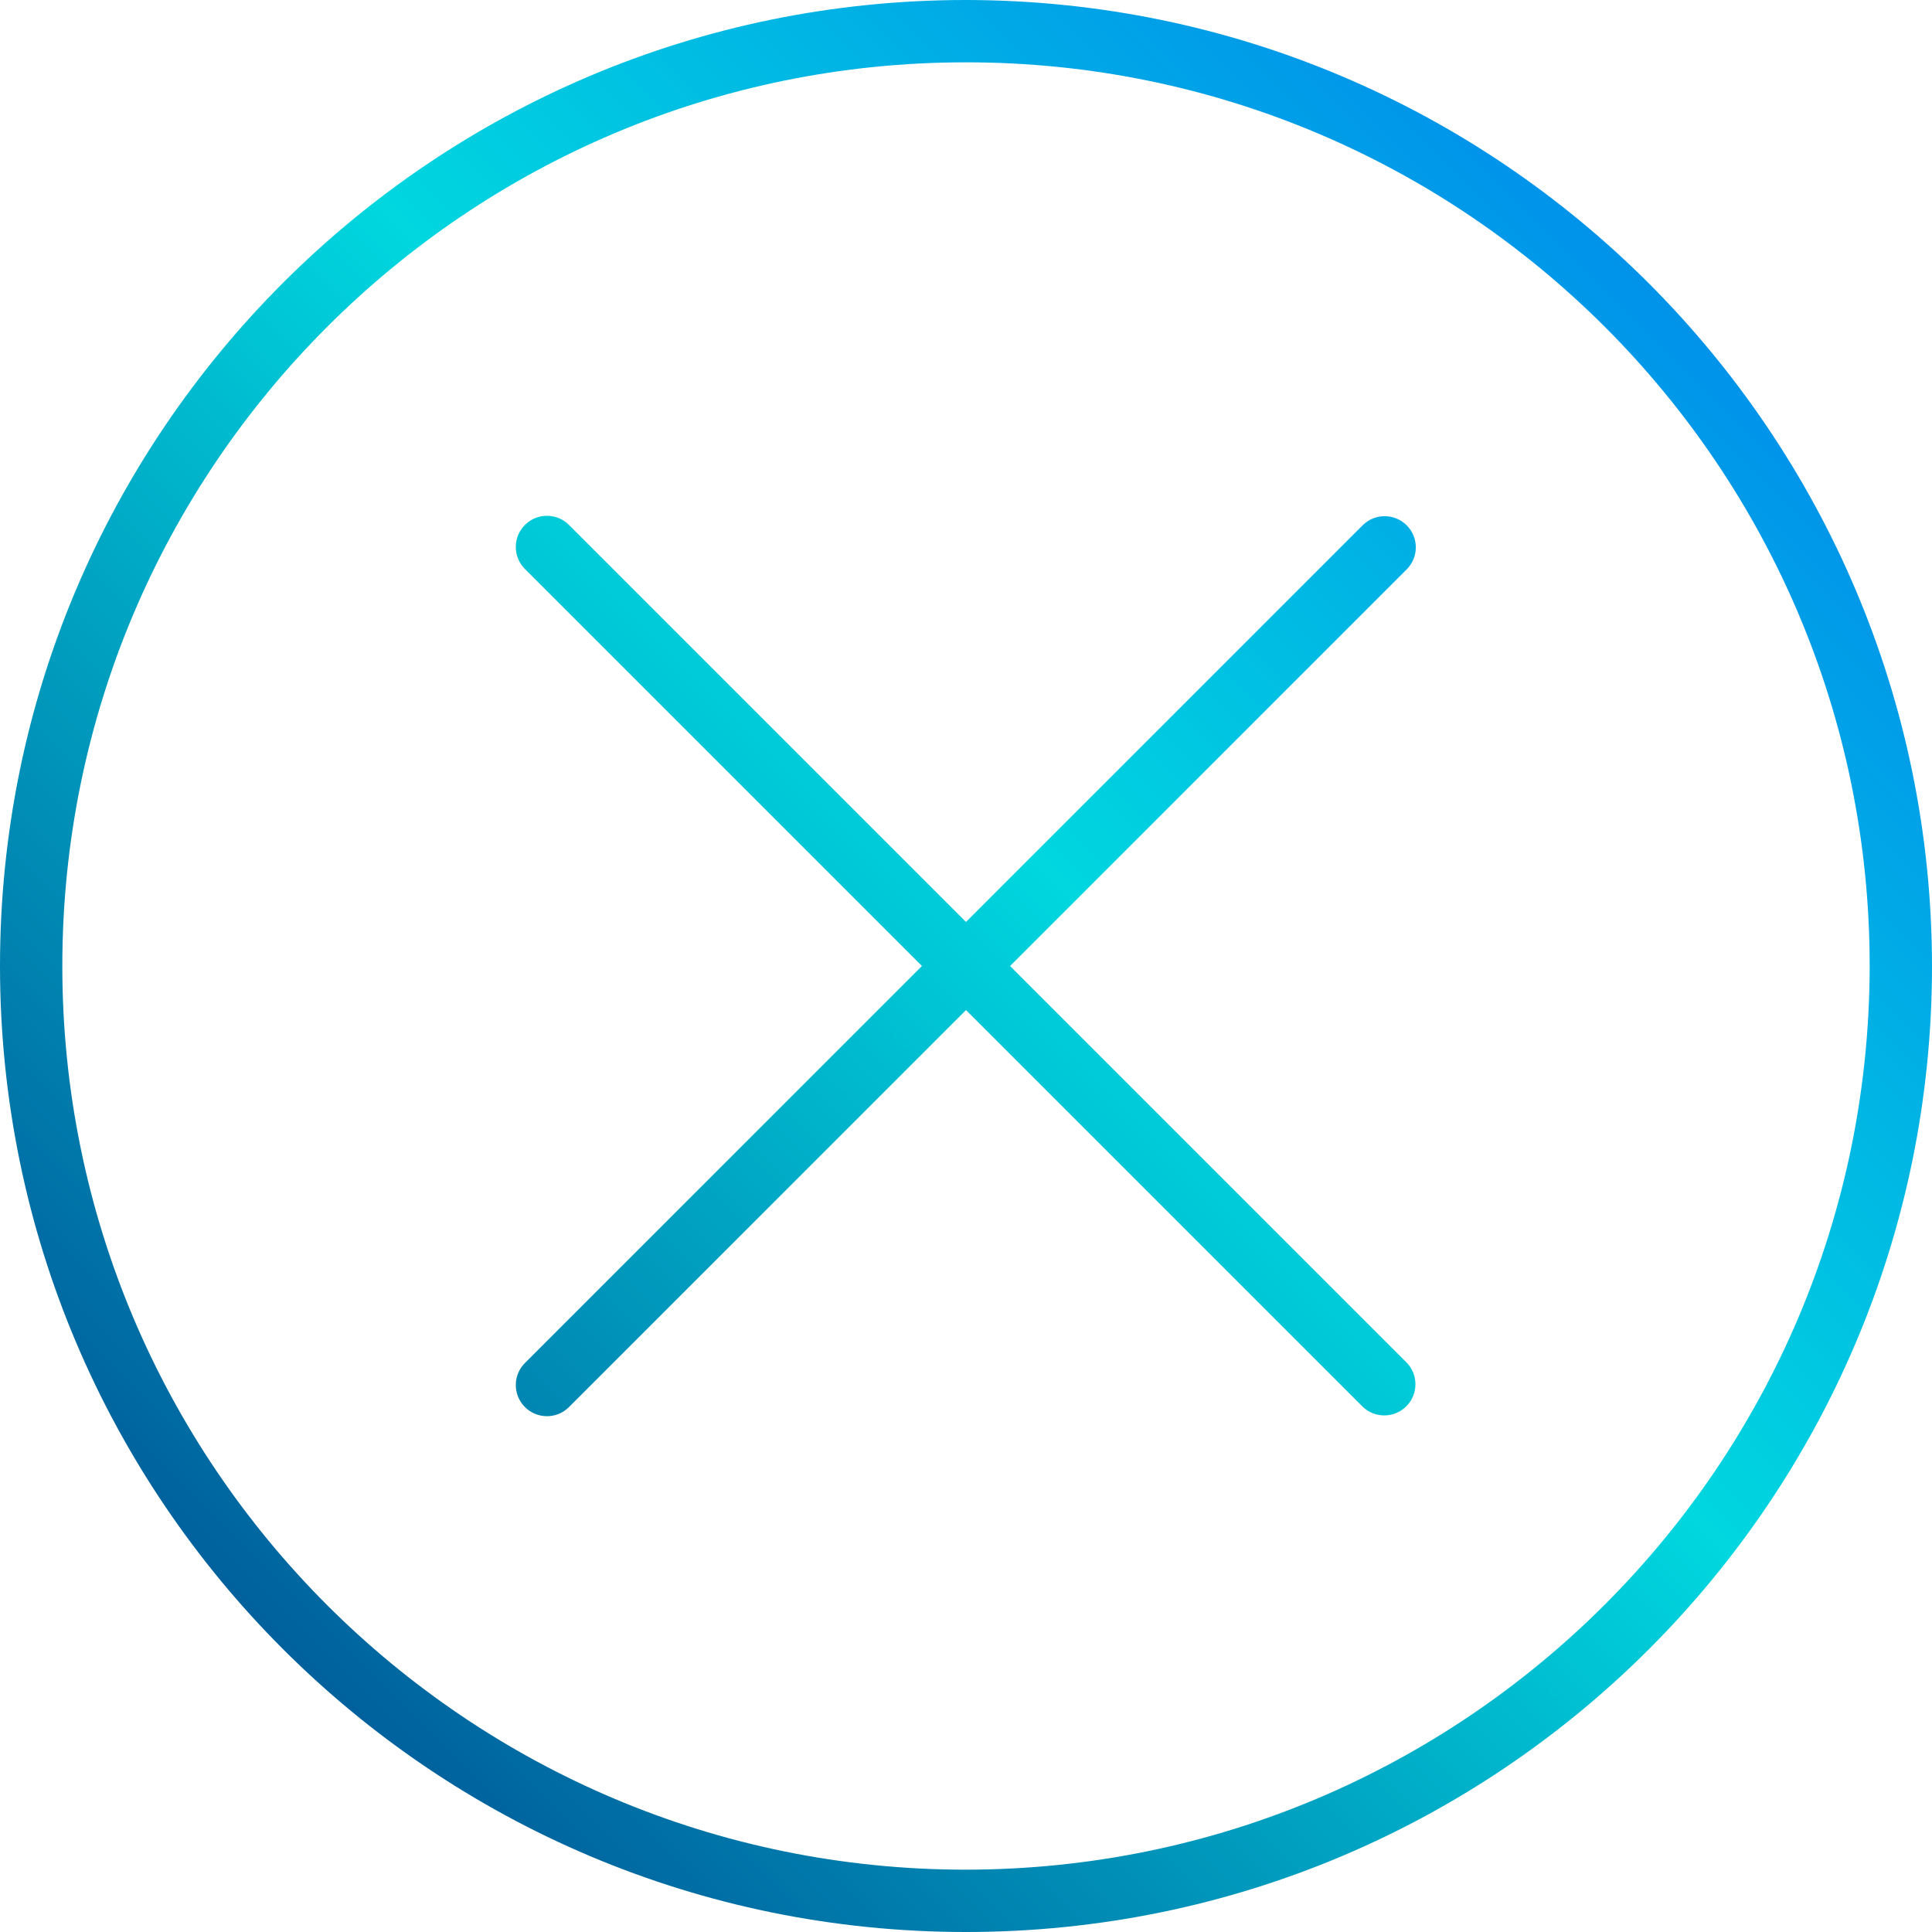
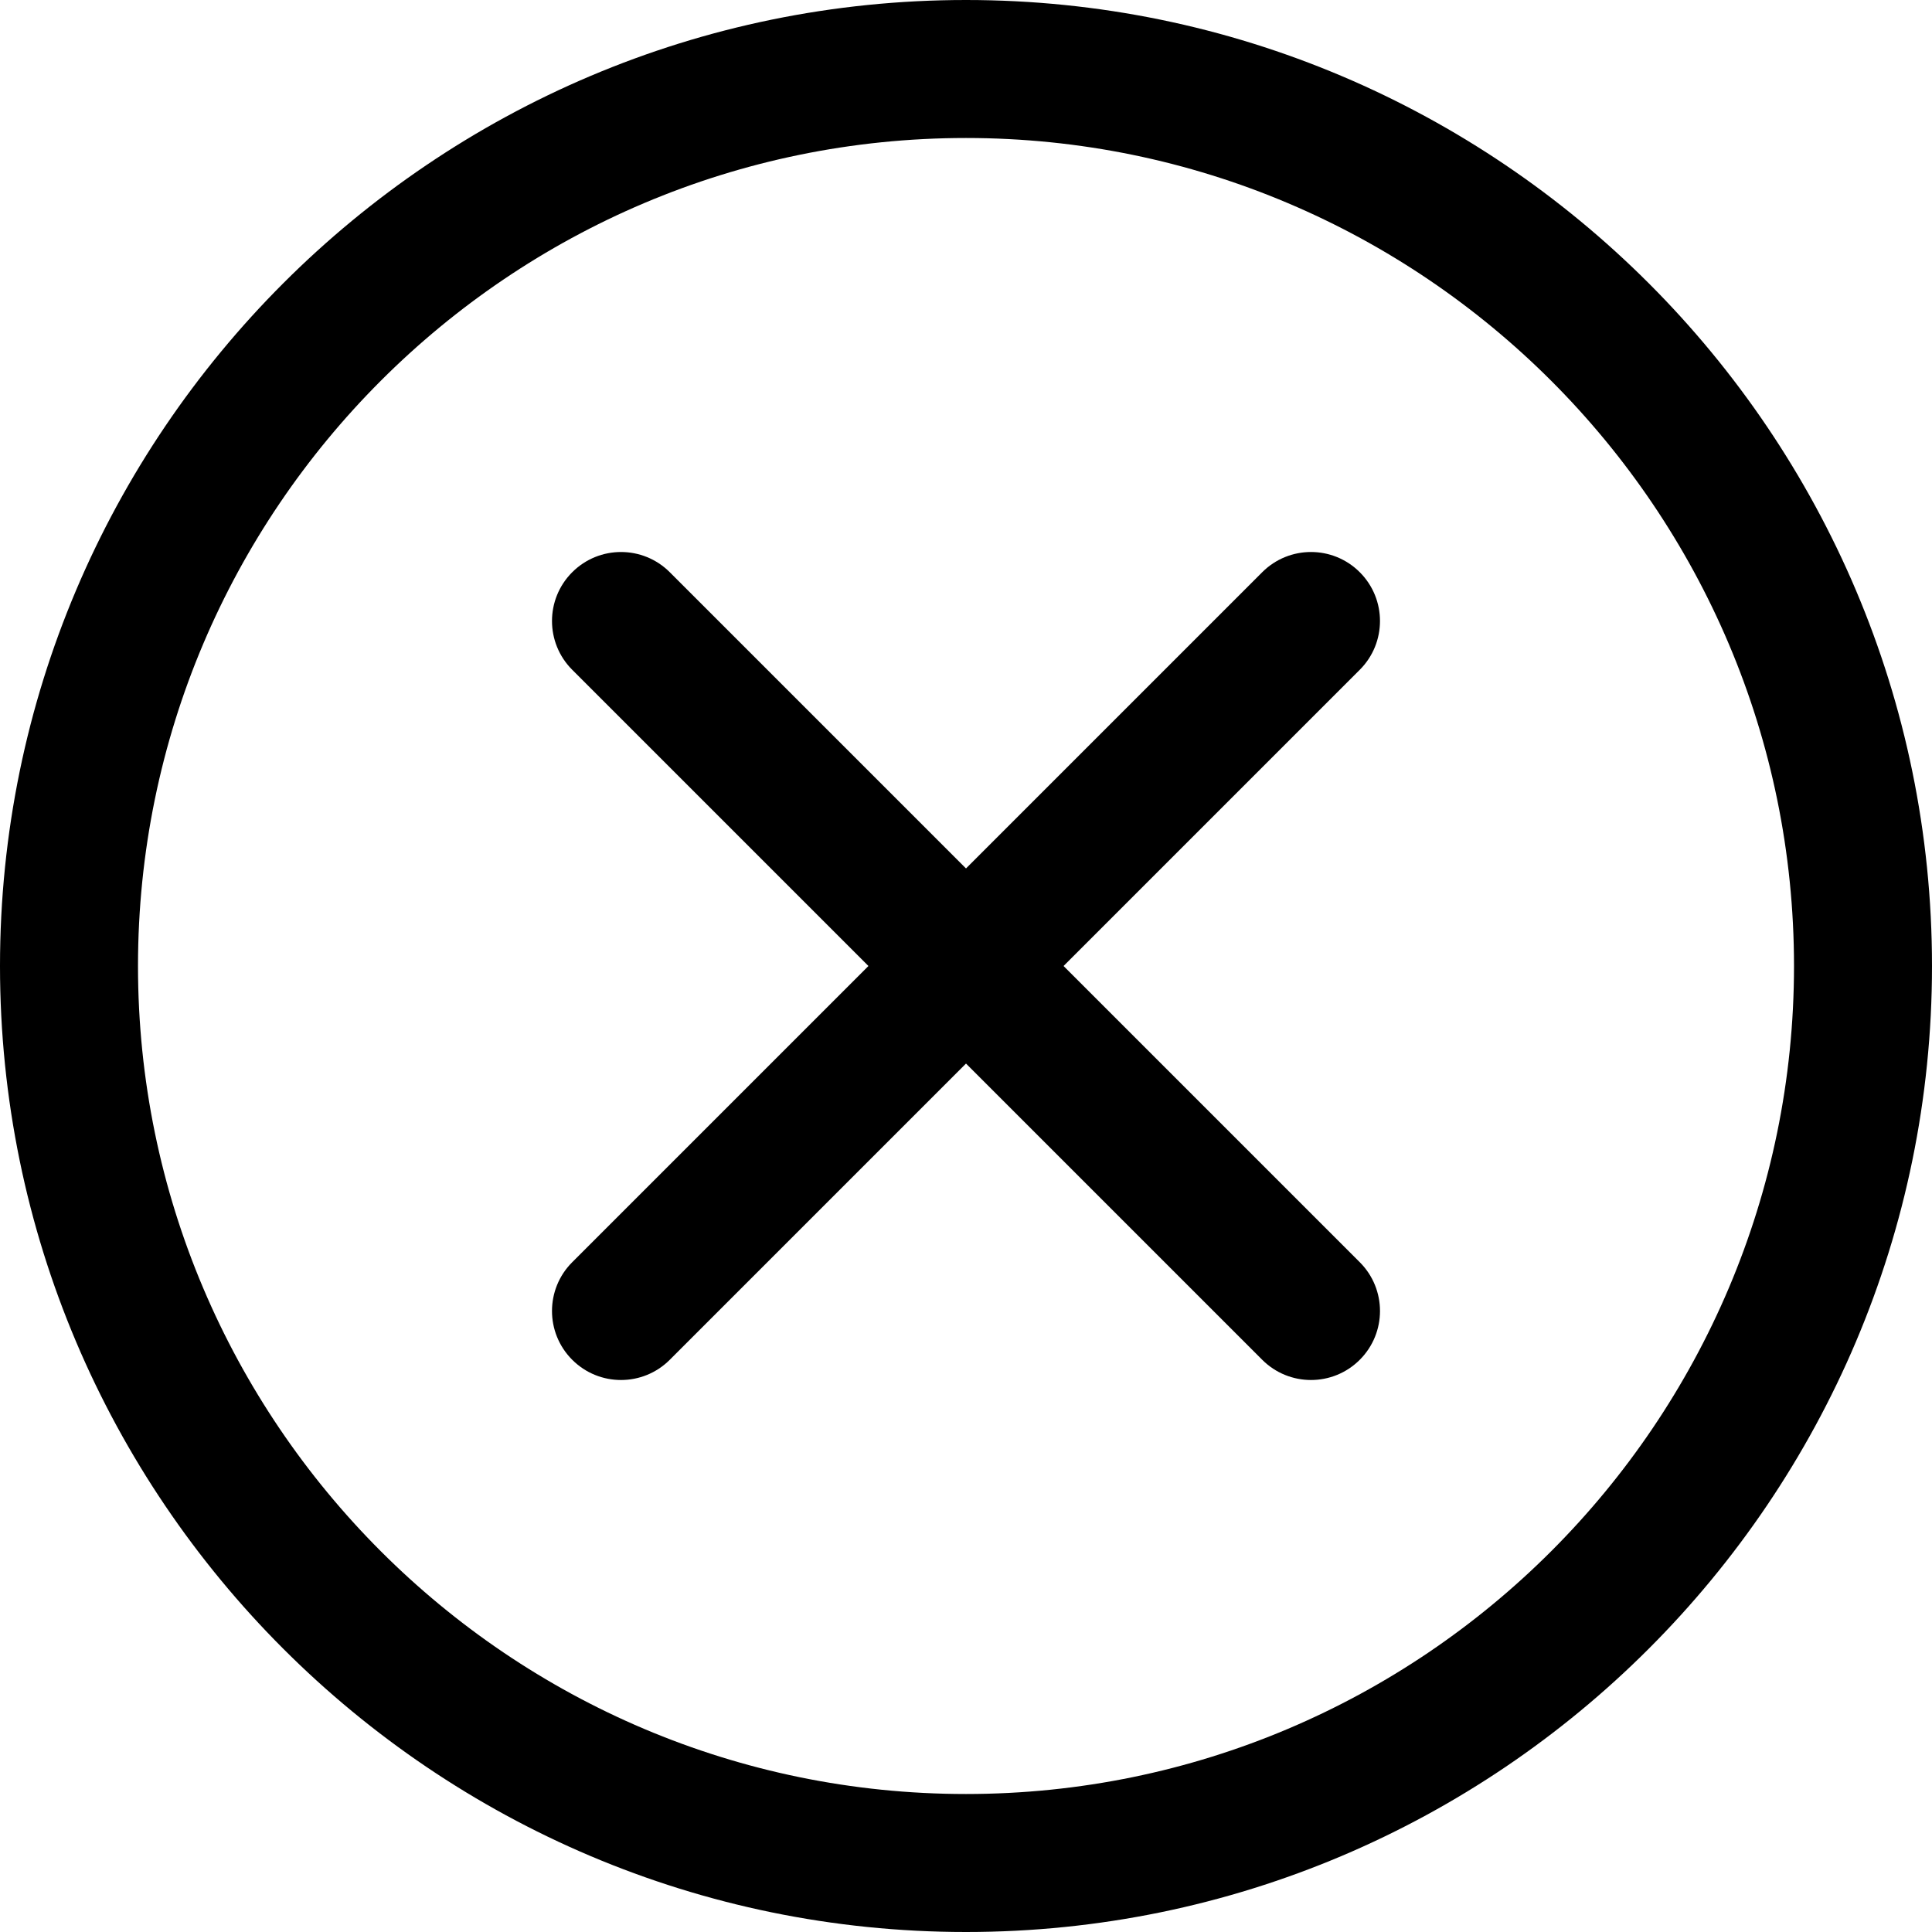
- <svg xmlns="http://www.w3.org/2000/svg" version="1.1" id="Capa_1" x="0px" y="0px" viewBox="0 0 496 496" style="enable-background:new 0 0 496 496;" xml:space="preserve">
-   <g>
-     <linearGradient id="SVGID_1_" gradientUnits="userSpaceOnUse" x1="-47.826" y1="566.672" x2="13.546" y2="628.048" gradientTransform="matrix(8 0 0 -8 399 5013)">
-       <stop offset="0" style="stop-color:#003F8A" />
-       <stop offset="0.518" style="stop-color:#00D7DF" />
-       <stop offset="1" style="stop-color:#006DF0" />
-     </linearGradient>
-     <path style="fill:url(#SVGID_1_);" d="M248,0C111.033,0,0,111.033,0,248s111.033,248,248,248s248-111.033,248-248   C495.841,111.099,384.901,0.159,248,0z M248,480C119.87,480,16,376.13,16,248S119.87,16,248,16s232,103.87,232,232   C479.859,376.072,376.072,479.859,248,480z" />
-     <linearGradient id="SVGID_2_" gradientUnits="userSpaceOnUse" x1="-47.838" y1="566.684" x2="13.534" y2="628.06" gradientTransform="matrix(8 0 0 -8 399 5013)">
-       <stop offset="0" style="stop-color:#003F8A" />
-       <stop offset="0.518" style="stop-color:#00D7DF" />
-       <stop offset="1" style="stop-color:#006DF0" />
-     </linearGradient>
-     <path style="fill:url(#SVGID_2_);" d="M361.136,134.864c-3.124-3.123-8.188-3.123-11.312,0L248,236.688L146.176,134.864   c-3.069-3.178-8.134-3.266-11.312-0.197c-3.178,3.069-3.266,8.134-0.197,11.312c0.064,0.067,0.13,0.132,0.197,0.197L236.688,248   L134.864,349.824c-3.178,3.069-3.266,8.134-0.196,11.312c3.069,3.178,8.134,3.266,11.312,0.196c0.067-0.064,0.132-0.13,0.196-0.196   L248,259.312l101.824,101.824c3.178,3.07,8.242,2.982,11.312-0.196c2.995-3.1,2.995-8.016,0-11.116L259.312,248l101.824-101.824   C364.259,143.052,364.259,137.988,361.136,134.864L361.136,134.864z" />
-   </g>
-   <g>
- </g>
-   <g>
- </g>
-   <g>
- </g>
-   <g>
- </g>
-   <g>
- </g>
-   <g>
- </g>
-   <g>
- </g>
-   <g>
- </g>
-   <g>
- </g>
-   <g>
- </g>
-   <g>
- </g>
-   <g>
- </g>
-   <g>
- </g>
-   <g>
- </g>
-   <g>
- </g>
+ <svg xmlns="http://www.w3.org/2000/svg" height="512pt" viewBox="0 0 512 512" width="512pt">
+   <path d="m256 512c-141.16 0-256-114.84-256-256s114.84-256 256-256 256 114.84 256 256-114.84 256-256 256zm0-475.43c-120.992 0-219.43 98.438-219.43 219.43s98.438 219.43 219.43 219.43 219.43-98.438 219.43-219.43-98.438-219.43-219.43-219.43zm0 0" />
+   <path d="m347.43 365.715c-4.68 0-9.359-1.785-12.93-5.359l-182.855-182.855c-7.145-7.145-7.145-18.715 0-25.855 7.141-7.141 18.715-7.145 25.855 0l182.855 182.855c7.145 7.145 7.145 18.715 0 25.855-3.57 3.574-8.246 5.359-12.926 5.359zm0 0" />
+   <path d="m164.57 365.715c-4.68 0-9.355-1.785-12.926-5.359-7.145-7.141-7.145-18.715 0-25.855l182.855-182.855c7.145-7.145 18.715-7.145 25.855 0 7.141 7.141 7.145 18.715 0 25.855l-182.855 182.855c-3.57 3.574-8.25 5.359-12.93 5.359zm0 0" />
</svg>
